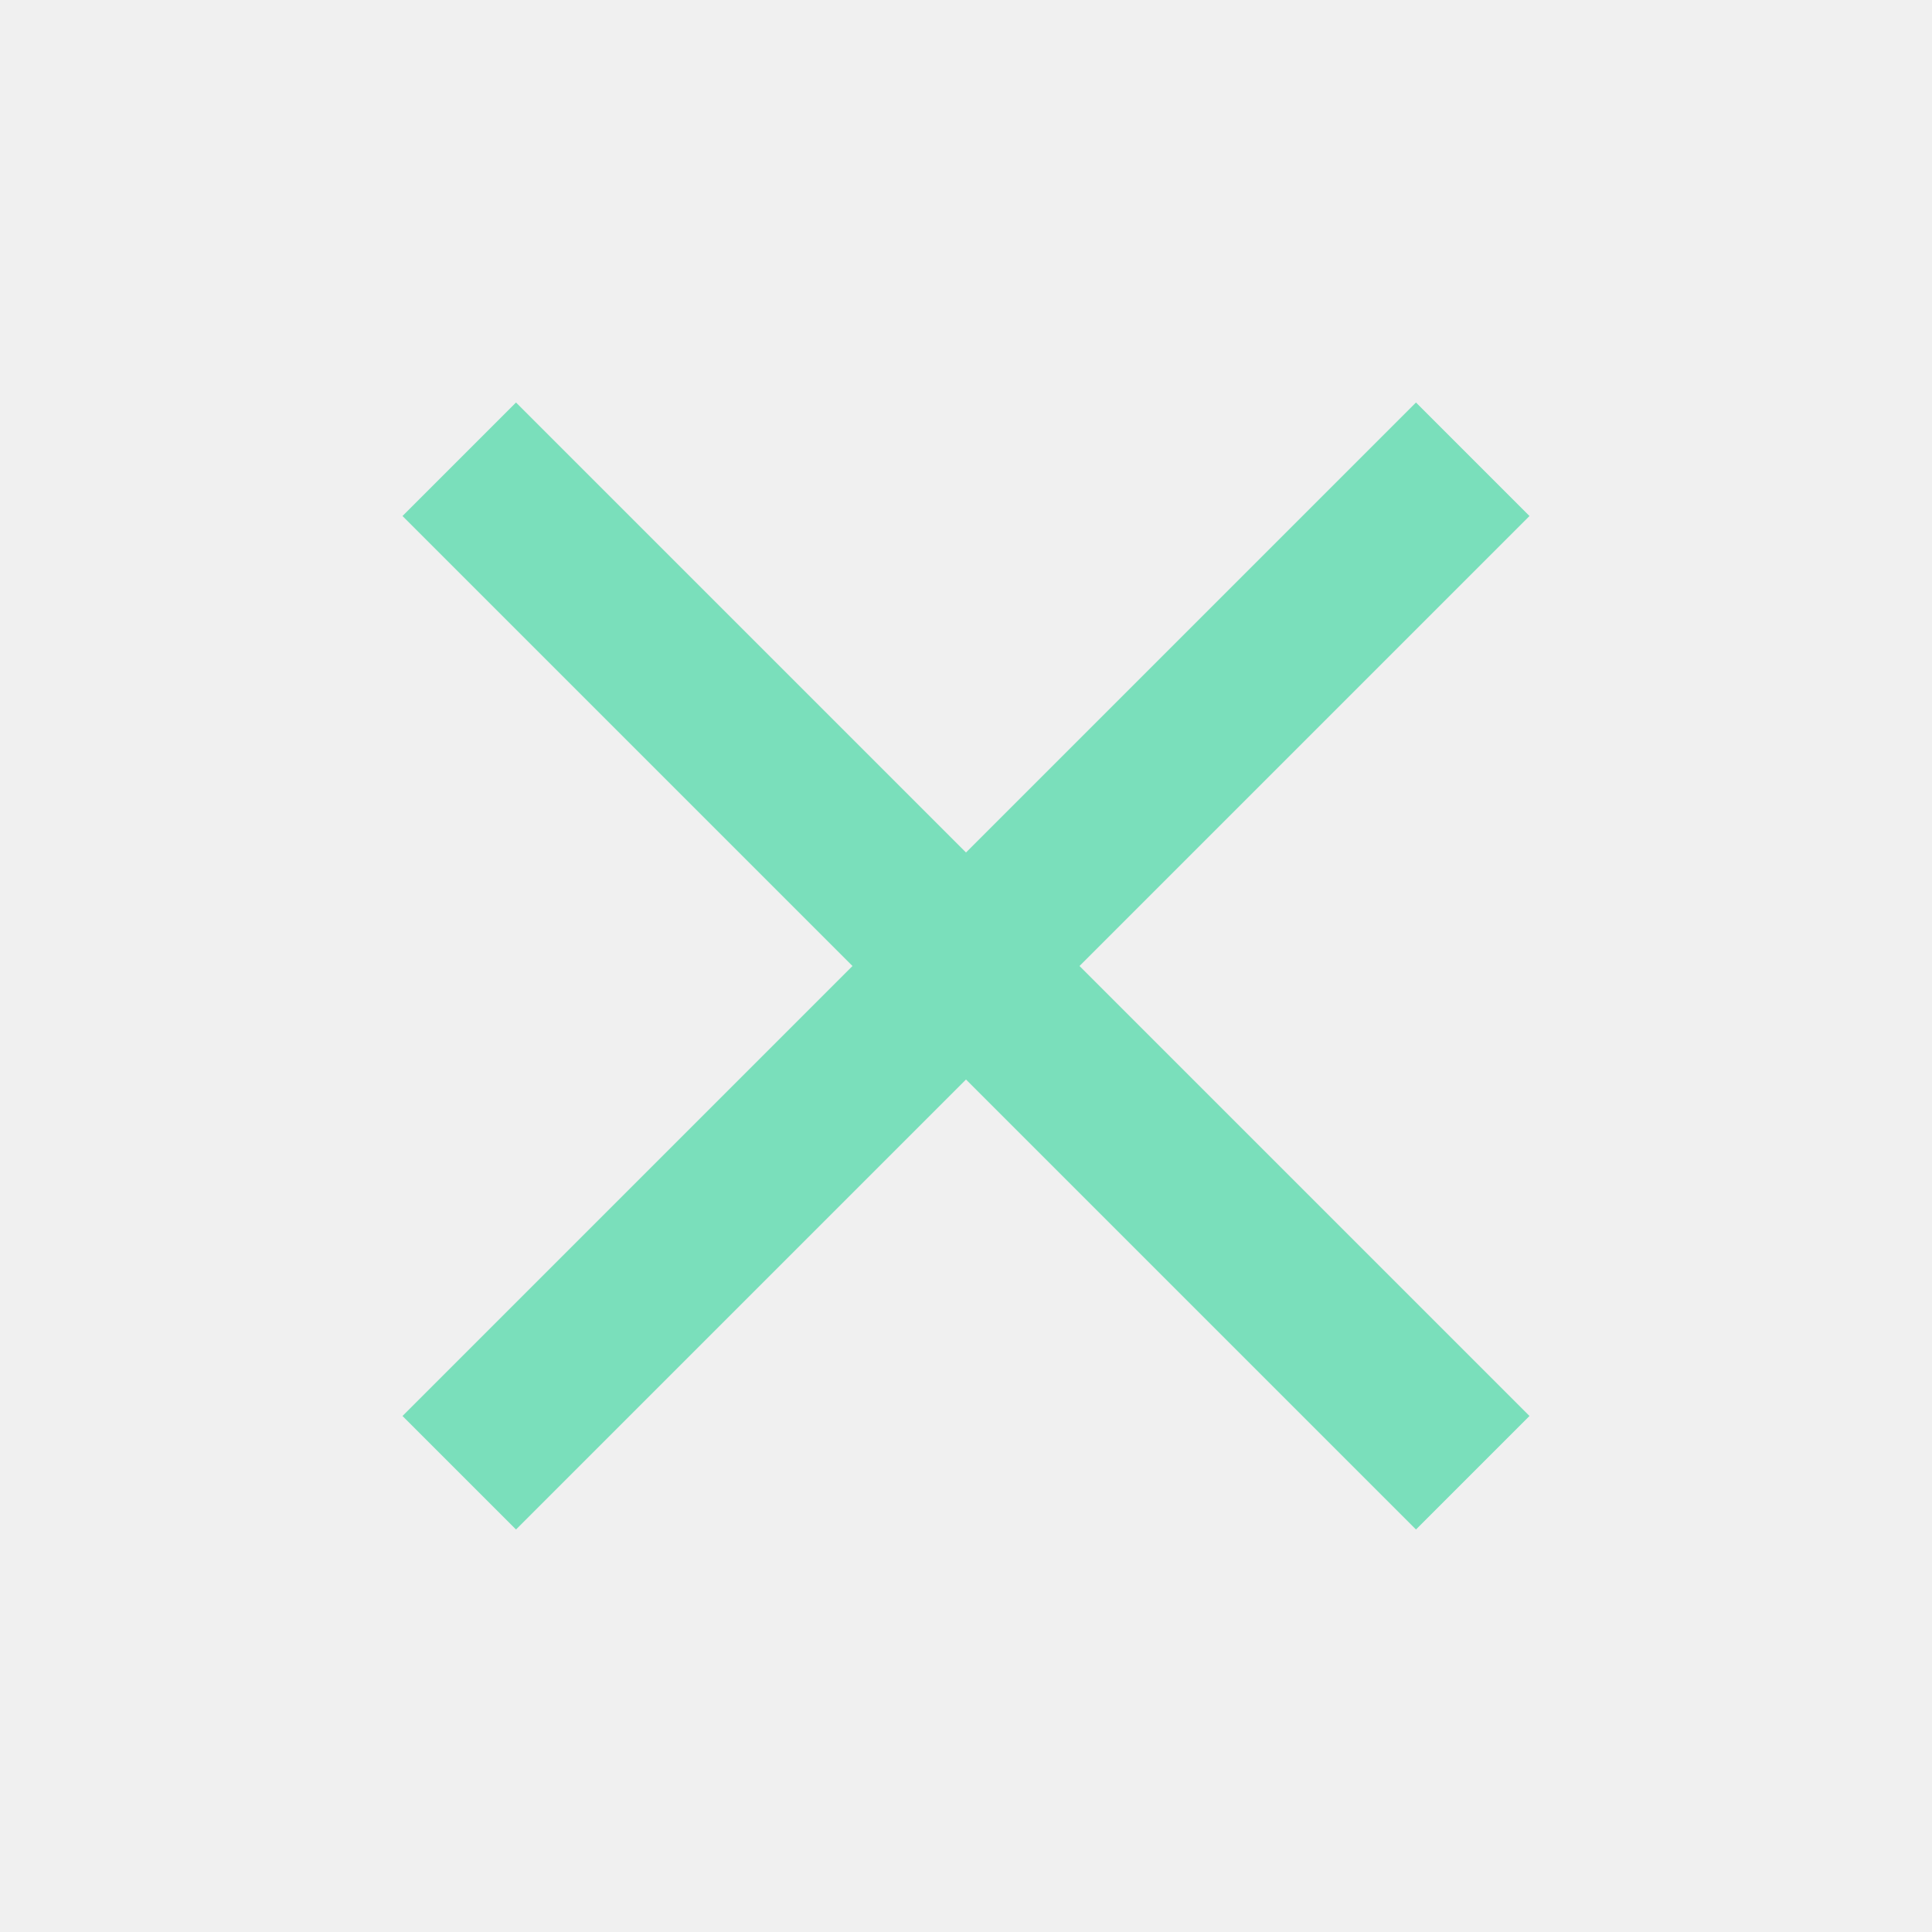
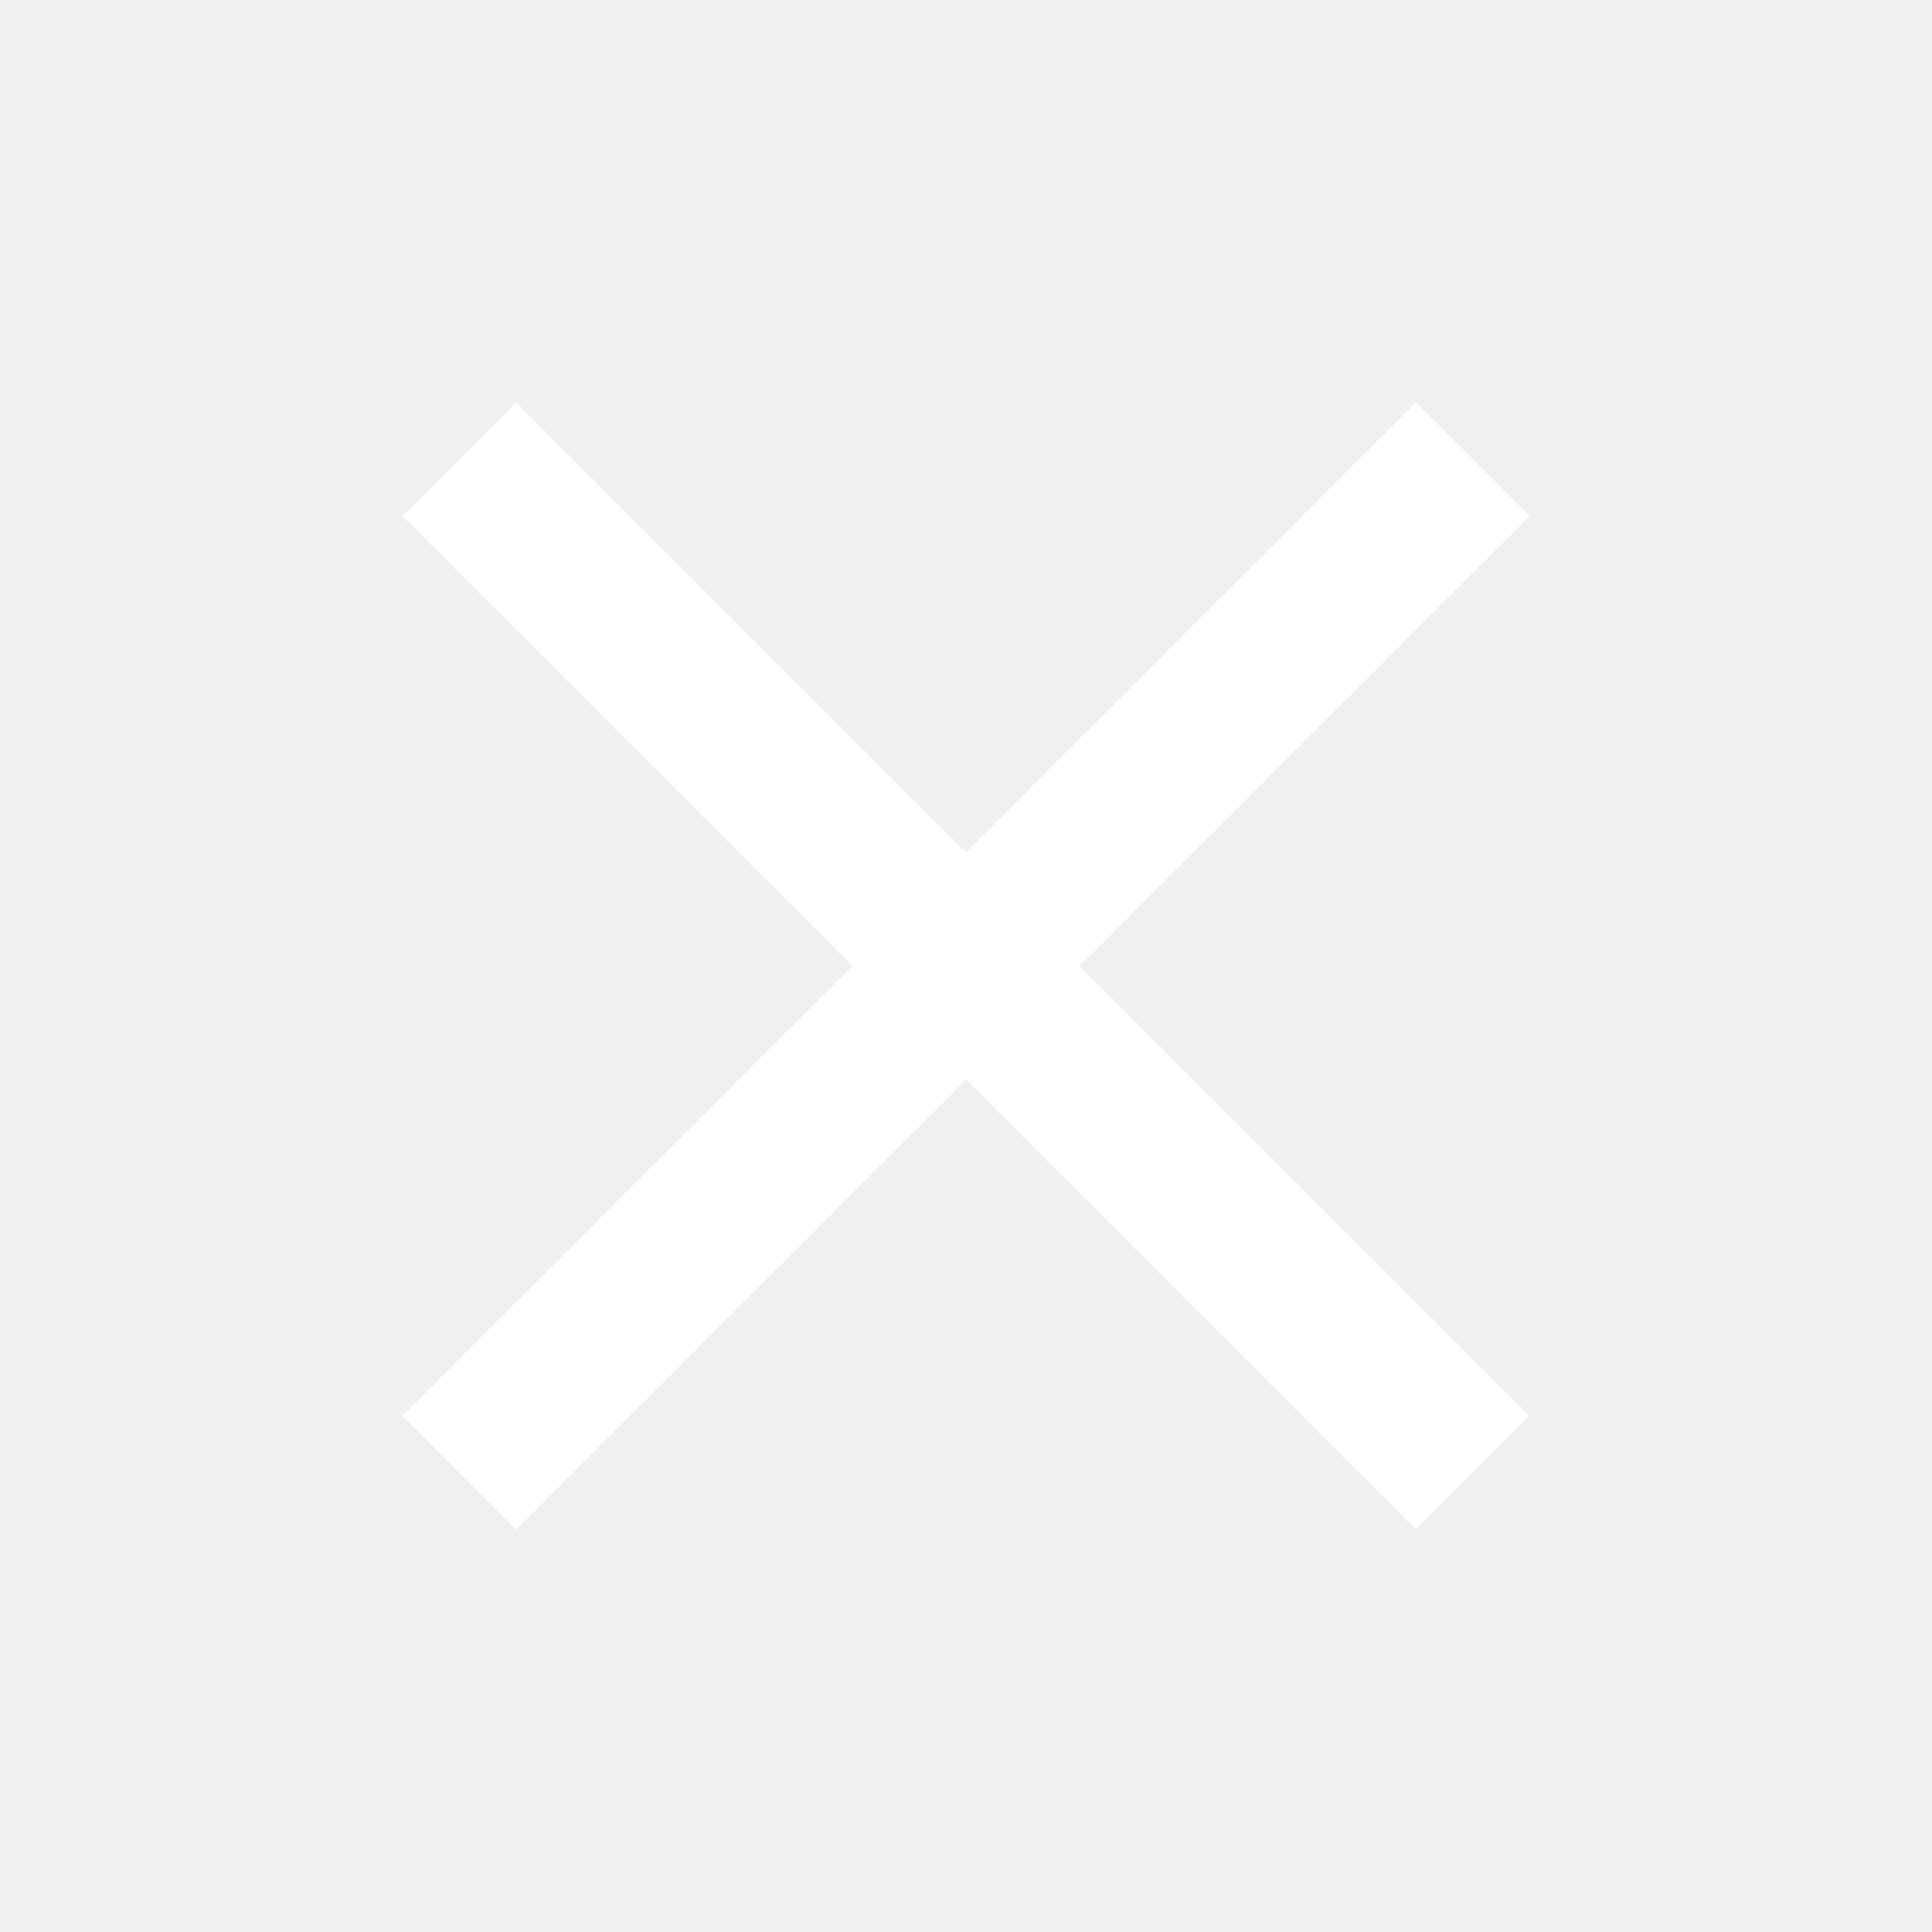
- <svg xmlns="http://www.w3.org/2000/svg" height="24px" viewBox="0 0 24 24" width="24px" fill="#7ADFBB">
+ <svg xmlns="http://www.w3.org/2000/svg" height="24px" viewBox="0 0 24 24" width="24px" fill="#fff">
  <path d="M0 0h24v24H0V0z" fill="none" />
  <path d="M19 6.41L17.59 5 12 10.59 6.41 5 5 6.41 10.59 12 5 17.59 6.41 19 12 13.41 17.59 19 19 17.59 13.41 12 19 6.41z" />
</svg>
